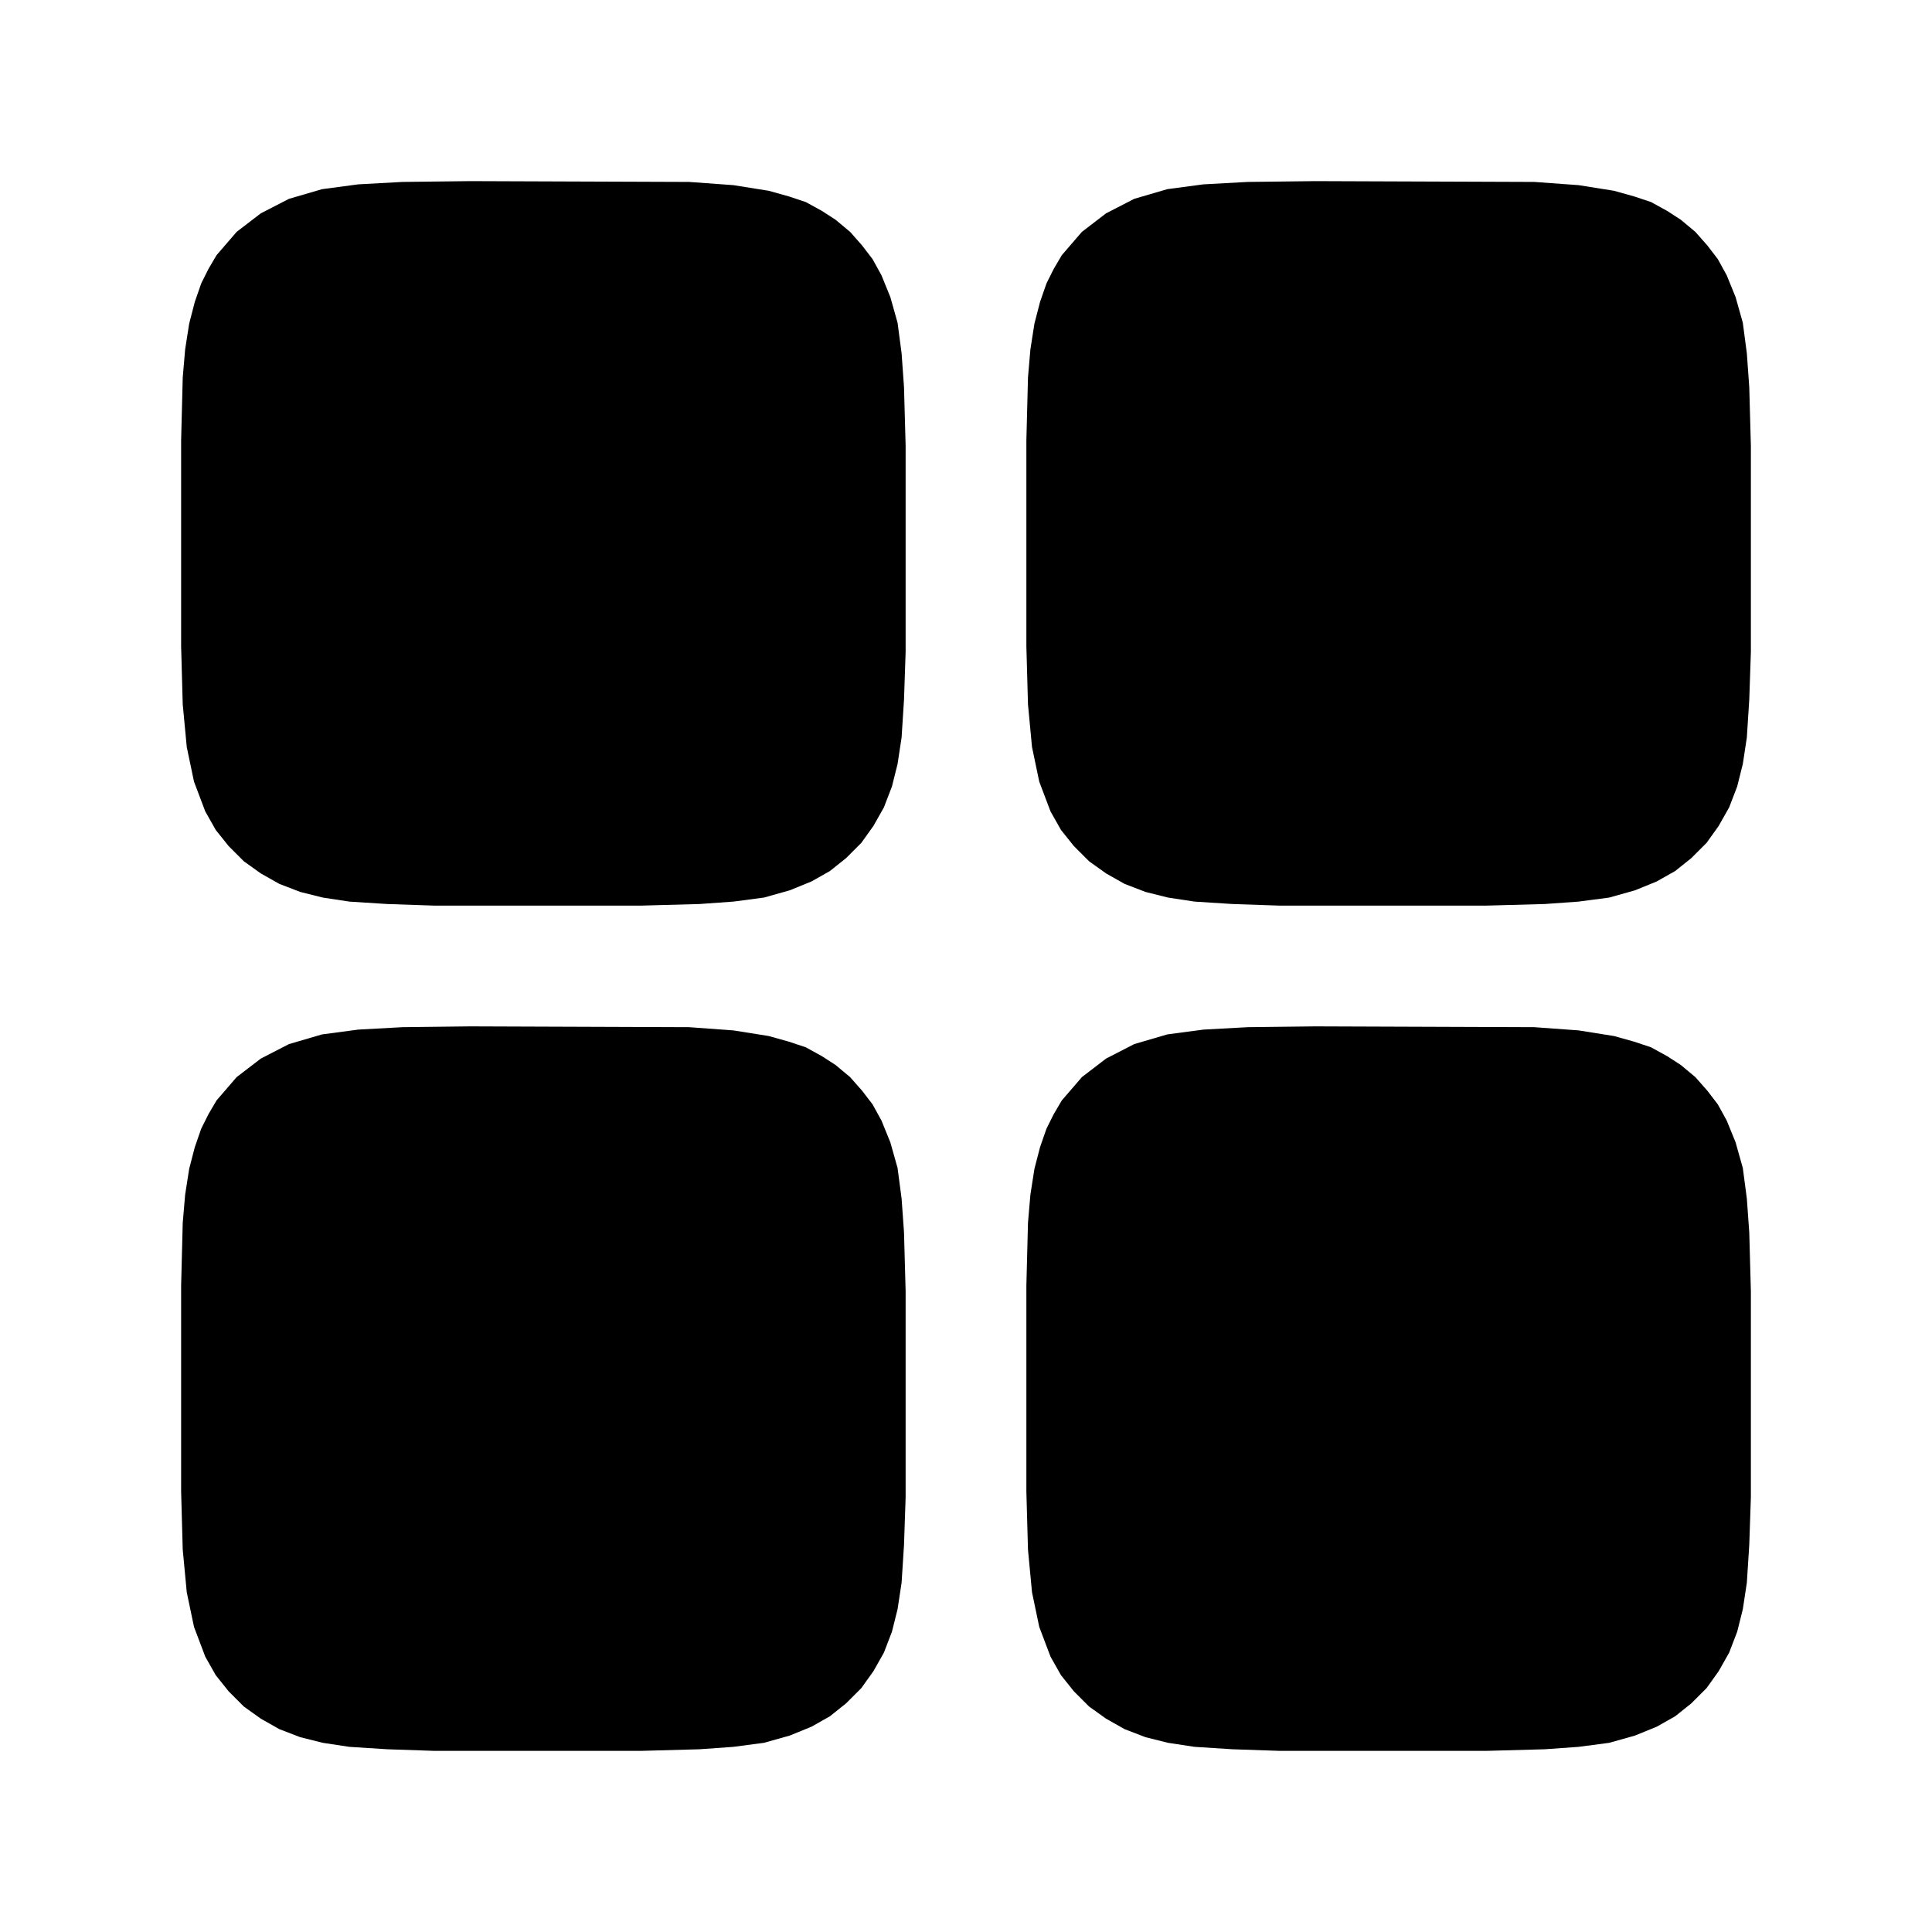
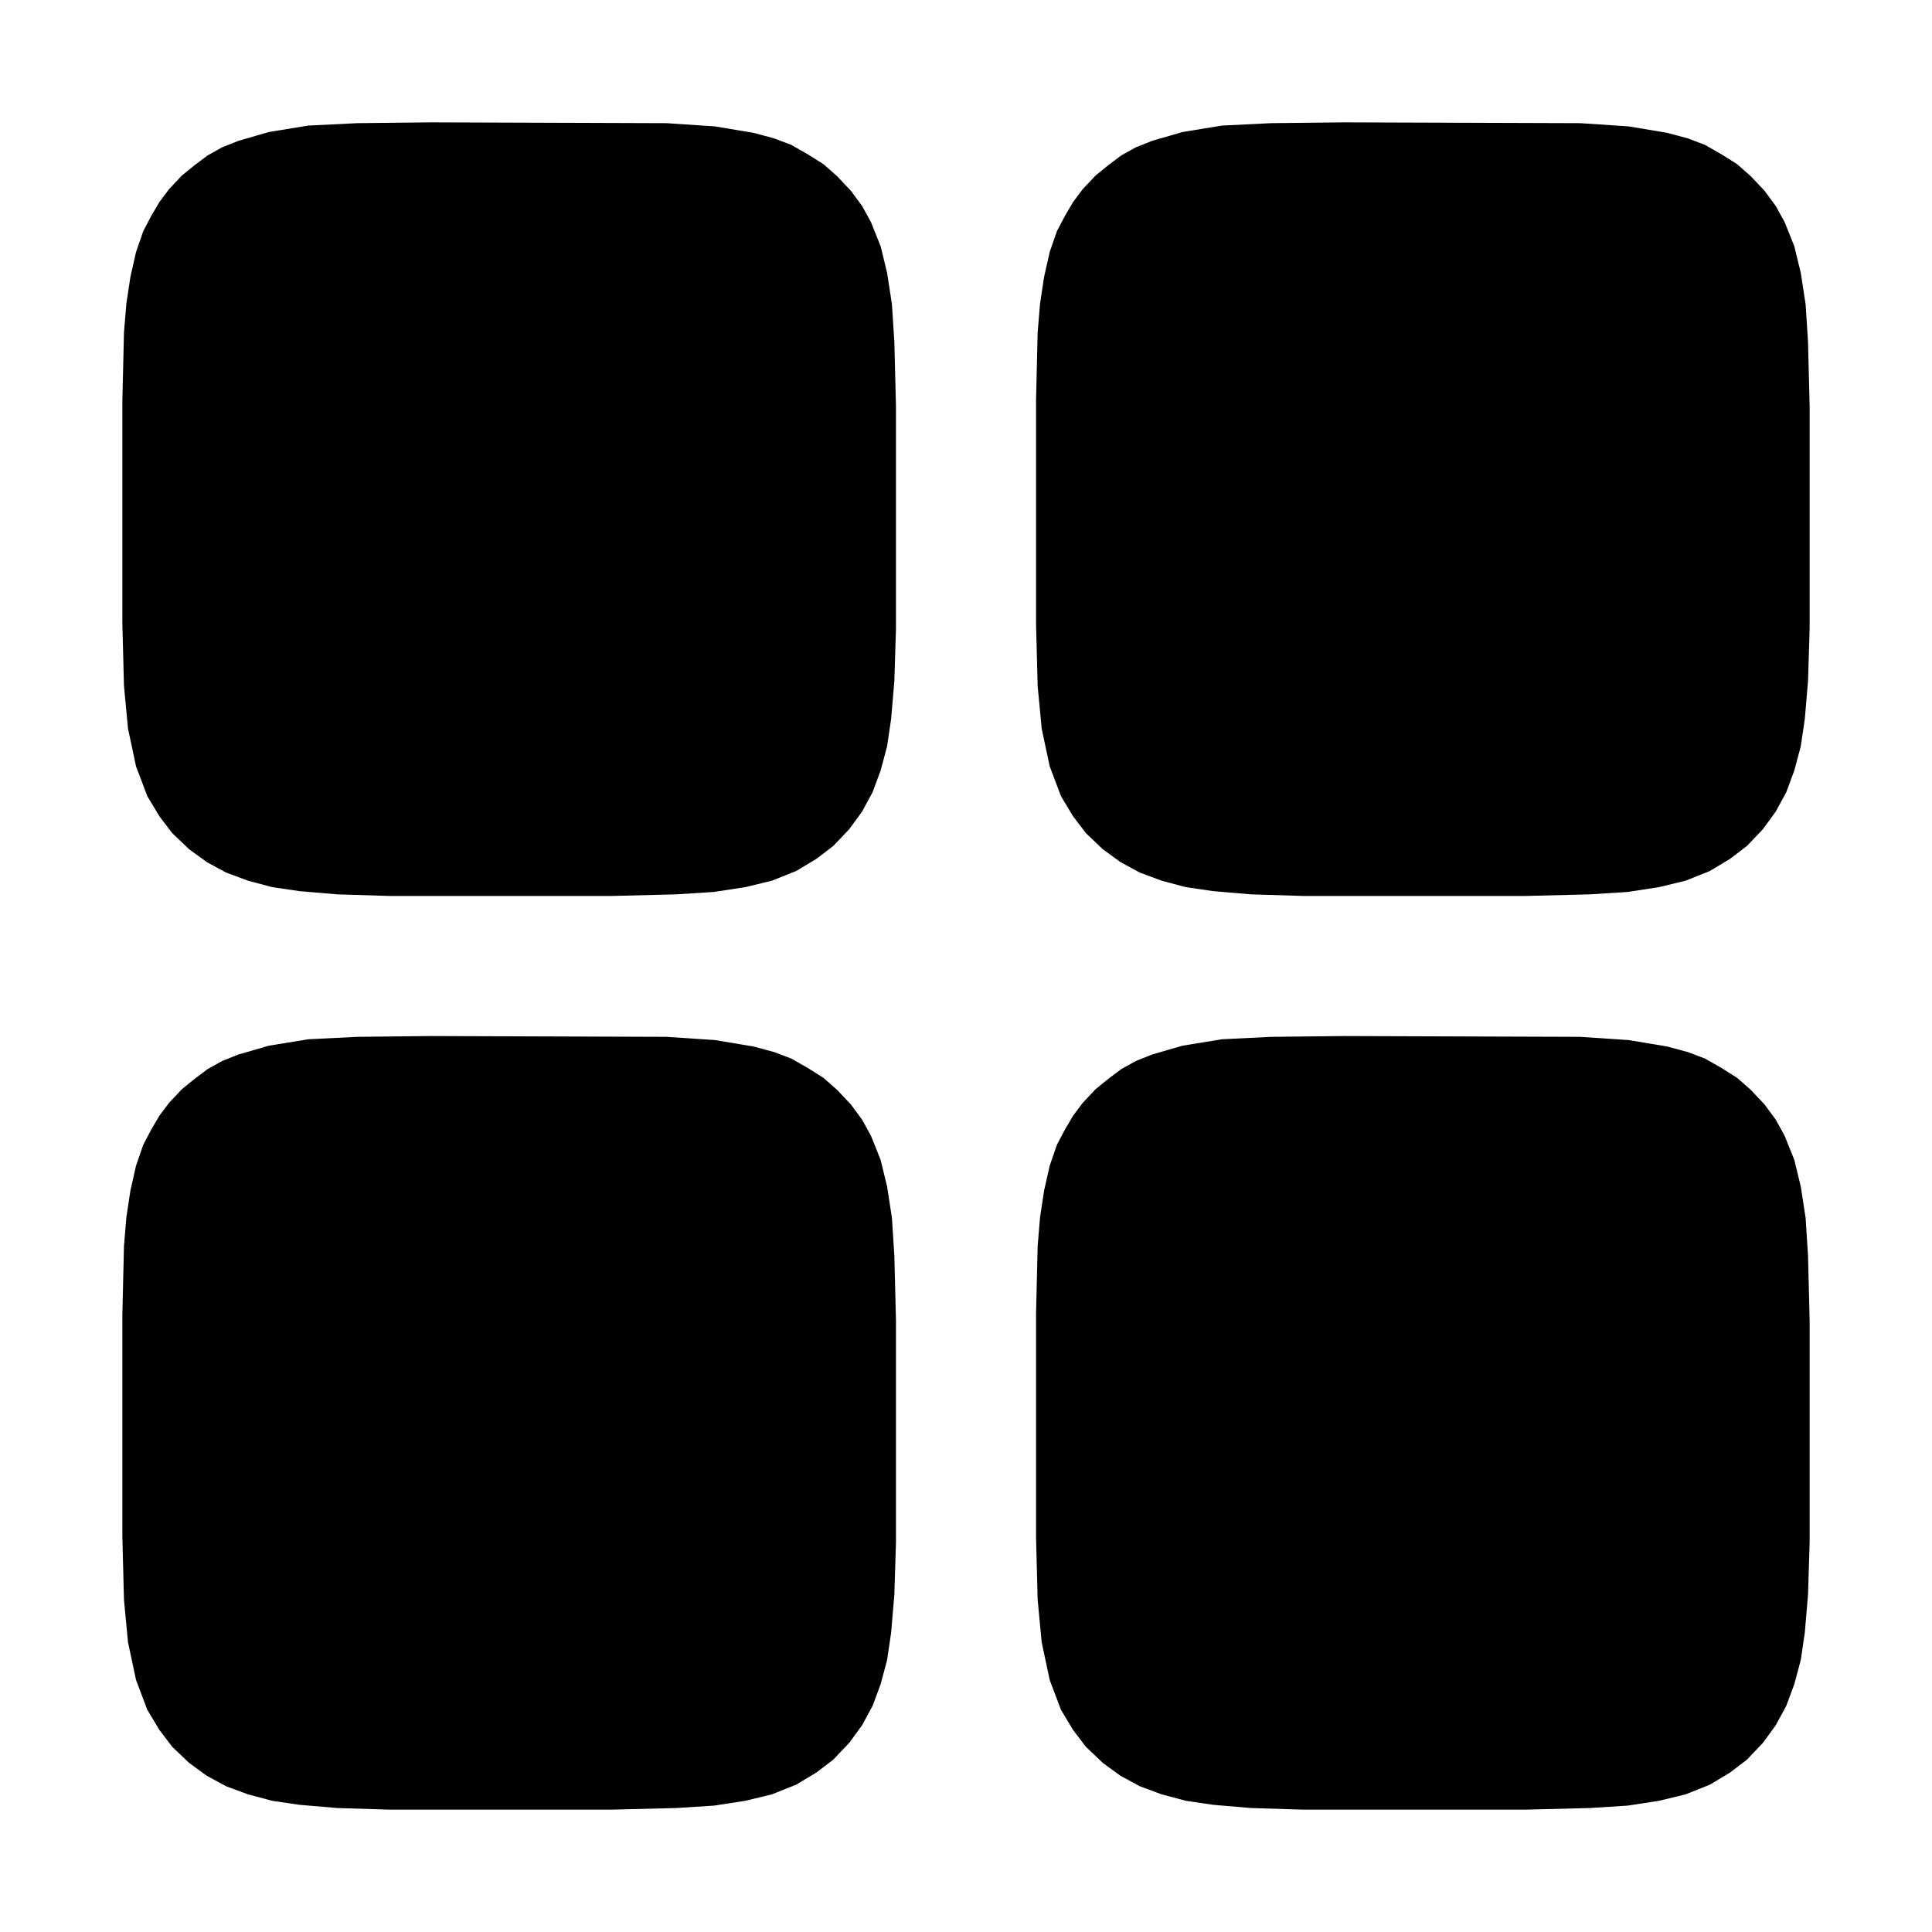
<svg xmlns="http://www.w3.org/2000/svg" viewBox="0 0 24 24" fill="currentColor">
-   <path fill-rule="evenodd" d="M16.34 12.75L15.5 12.76L14.95 12.79L14.5 12.85L14.09 12.97L13.74 13.15L13.44 13.38L13.19 13.67L13.09 13.84L13 14.02L12.92 14.25L12.85 14.52L12.8 14.84L12.77 15.19L12.75 15.97L12.75 18.53L12.77 19.25L12.82 19.78L12.91 20.21L13.05 20.58L13.18 20.81L13.34 21.01L13.53 21.2L13.74 21.35L13.97 21.48L14.23 21.58L14.51 21.65L14.84 21.7L15.31 21.73L15.9 21.75L18.46 21.75L19.19 21.73L19.61 21.7L19.99 21.65L20.31 21.56L20.58 21.45L20.81 21.32L21.01 21.16L21.2 20.97L21.35 20.76L21.48 20.53L21.58 20.27L21.65 19.99L21.7 19.66L21.73 19.19L21.75 18.6L21.75 16.04L21.73 15.31L21.7 14.89L21.65 14.51L21.56 14.19L21.45 13.92L21.34 13.72L21.21 13.55L21.06 13.38L20.88 13.23L20.71 13.12L20.51 13.01L20.3 12.94L20.05 12.87L19.61 12.8L19.06 12.76ZM16.34 2.25L15.5 2.26L14.95 2.29L14.5 2.35L14.09 2.47L13.74 2.65L13.44 2.88L13.19 3.17L13.09 3.34L13 3.52L12.92 3.75L12.85 4.02L12.8 4.34L12.77 4.69L12.75 5.47L12.75 8.03L12.77 8.75L12.82 9.28L12.91 9.71L13.05 10.08L13.18 10.31L13.34 10.51L13.53 10.7L13.74 10.85L13.97 10.98L14.23 11.08L14.51 11.15L14.84 11.2L15.31 11.23L15.9 11.25L18.46 11.25L19.19 11.23L19.61 11.2L19.99 11.15L20.31 11.06L20.58 10.95L20.81 10.82L21.01 10.66L21.2 10.47L21.35 10.26L21.48 10.03L21.58 9.77L21.65 9.49L21.7 9.16L21.73 8.69L21.75 8.1L21.75 5.54L21.73 4.81L21.7 4.39L21.65 4.01L21.56 3.69L21.45 3.42L21.34 3.22L21.21 3.05L21.06 2.88L20.88 2.73L20.71 2.62L20.51 2.51L20.3 2.44L20.05 2.37L19.61 2.3L19.06 2.26ZM5.84 12.75L5 12.76L4.45 12.79L4 12.85L3.59 12.97L3.24 13.15L2.94 13.38L2.69 13.67L2.59 13.84L2.5 14.02L2.42 14.25L2.35 14.52L2.3 14.84L2.27 15.19L2.25 15.97L2.25 18.53L2.27 19.25L2.32 19.78L2.41 20.21L2.55 20.58L2.68 20.81L2.84 21.01L3.03 21.2L3.24 21.35L3.47 21.48L3.73 21.58L4.01 21.65L4.34 21.7L4.81 21.73L5.4 21.75L7.96 21.75L8.69 21.73L9.11 21.7L9.49 21.65L9.81 21.56L10.08 21.45L10.31 21.32L10.51 21.16L10.7 20.97L10.85 20.76L10.98 20.53L11.08 20.27L11.15 19.99L11.2 19.66L11.23 19.19L11.25 18.6L11.25 16.04L11.23 15.31L11.2 14.89L11.15 14.51L11.06 14.19L10.95 13.92L10.84 13.72L10.71 13.55L10.56 13.38L10.38 13.23L10.21 13.12L10.01 13.01L9.8 12.94L9.55 12.87L9.11 12.8L8.56 12.76ZM5.84 2.25L5 2.26L4.45 2.29L4 2.35L3.59 2.47L3.24 2.65L2.94 2.88L2.69 3.17L2.59 3.34L2.5 3.52L2.42 3.75L2.35 4.02L2.3 4.34L2.27 4.69L2.25 5.47L2.25 8.03L2.27 8.75L2.32 9.28L2.41 9.71L2.55 10.08L2.68 10.31L2.84 10.51L3.03 10.7L3.24 10.85L3.47 10.98L3.73 11.08L4.01 11.15L4.34 11.2L4.81 11.23L5.4 11.25L7.96 11.25L8.69 11.23L9.11 11.2L9.49 11.15L9.81 11.06L10.08 10.95L10.31 10.82L10.51 10.66L10.7 10.47L10.85 10.26L10.98 10.03L11.08 9.77L11.15 9.49L11.2 9.16L11.23 8.69L11.25 8.1L11.25 5.54L11.23 4.81L11.2 4.39L11.15 4.01L11.06 3.69L10.95 3.42L10.84 3.22L10.71 3.05L10.56 2.88L10.38 2.73L10.21 2.62L10.01 2.51L9.8 2.44L9.55 2.37L9.11 2.3L8.56 2.26Z" />
+   <path fill-rule="evenodd" d="M16.7 1.52L15.79 1.53L15.18 1.56L14.69 1.64L14.31 1.75L14.11 1.83L13.93 1.93L13.77 2.05L13.61 2.18L13.45 2.35L13.33 2.51L13.23 2.68L13.13 2.87L13.04 3.13L12.97 3.44L12.92 3.77L12.89 4.13L12.87 4.98L12.87 7.74L12.89 8.52L12.94 9.05L13.04 9.52L13.18 9.89L13.33 10.14L13.49 10.35L13.7 10.55L13.92 10.71L14.16 10.84L14.43 10.94L14.73 11.02L15.07 11.07L15.54 11.11L16.19 11.13L18.95 11.13L19.75 11.11L20.22 11.08L20.61 11.02L20.94 10.94L21.24 10.82L21.49 10.67L21.7 10.51L21.9 10.3L22.06 10.08L22.19 9.84L22.29 9.57L22.37 9.27L22.42 8.93L22.46 8.46L22.48 7.81L22.48 5.05L22.46 4.25L22.43 3.78L22.37 3.39L22.29 3.06L22.17 2.76L22.06 2.56L21.92 2.37L21.75 2.19L21.58 2.04L21.39 1.92L21.18 1.8L20.97 1.72L20.71 1.65L20.23 1.57L19.63 1.53ZM16.7 12.87L15.79 12.88L15.18 12.91L14.69 12.99L14.31 13.1L14.11 13.18L13.93 13.28L13.77 13.4L13.61 13.53L13.45 13.7L13.33 13.86L13.23 14.03L13.13 14.22L13.04 14.48L12.97 14.79L12.92 15.12L12.89 15.48L12.87 16.33L12.87 19.09L12.89 19.87L12.94 20.4L13.04 20.87L13.18 21.24L13.33 21.49L13.49 21.7L13.7 21.9L13.92 22.06L14.16 22.19L14.43 22.29L14.73 22.37L15.07 22.42L15.54 22.46L16.19 22.48L18.95 22.48L19.75 22.46L20.22 22.43L20.61 22.37L20.94 22.29L21.24 22.17L21.49 22.02L21.7 21.86L21.9 21.65L22.06 21.43L22.19 21.19L22.29 20.92L22.37 20.62L22.42 20.28L22.46 19.81L22.48 19.16L22.48 16.4L22.46 15.6L22.43 15.13L22.37 14.74L22.29 14.41L22.17 14.11L22.06 13.91L21.92 13.72L21.75 13.54L21.58 13.39L21.39 13.27L21.18 13.15L20.97 13.07L20.71 13L20.23 12.92L19.63 12.88ZM5.35 1.52L4.44 1.53L3.83 1.56L3.34 1.64L2.96 1.75L2.76 1.83L2.58 1.93L2.42 2.05L2.26 2.18L2.1 2.35L1.98 2.51L1.88 2.68L1.78 2.87L1.69 3.13L1.62 3.44L1.57 3.77L1.54 4.13L1.52 4.98L1.52 7.74L1.54 8.52L1.59 9.05L1.69 9.52L1.83 9.89L1.98 10.14L2.14 10.35L2.35 10.55L2.57 10.71L2.81 10.84L3.08 10.94L3.38 11.02L3.72 11.07L4.19 11.11L4.84 11.13L7.6 11.13L8.4 11.11L8.87 11.08L9.26 11.02L9.59 10.94L9.89 10.82L10.14 10.67L10.35 10.51L10.55 10.3L10.71 10.08L10.84 9.84L10.94 9.57L11.02 9.27L11.07 8.93L11.11 8.46L11.13 7.81L11.13 5.05L11.11 4.25L11.08 3.78L11.02 3.39L10.94 3.06L10.82 2.76L10.71 2.56L10.57 2.37L10.4 2.19L10.23 2.04L10.04 1.92L9.83 1.8L9.62 1.72L9.36 1.65L8.88 1.57L8.28 1.53ZM5.35 12.87L4.44 12.88L3.83 12.91L3.34 12.99L2.96 13.1L2.76 13.18L2.58 13.28L2.42 13.4L2.26 13.53L2.1 13.7L1.98 13.86L1.88 14.03L1.78 14.22L1.69 14.48L1.62 14.79L1.57 15.12L1.54 15.48L1.52 16.33L1.52 19.09L1.54 19.87L1.59 20.4L1.69 20.87L1.83 21.24L1.98 21.49L2.14 21.7L2.35 21.9L2.57 22.06L2.81 22.19L3.08 22.29L3.38 22.37L3.72 22.42L4.19 22.46L4.84 22.48L7.6 22.48L8.4 22.46L8.87 22.43L9.26 22.37L9.59 22.29L9.89 22.17L10.14 22.02L10.35 21.86L10.55 21.65L10.71 21.43L10.84 21.19L10.94 20.92L11.02 20.62L11.07 20.28L11.11 19.81L11.13 19.16L11.13 16.4L11.11 15.6L11.08 15.13L11.02 14.74L10.94 14.41L10.82 14.11L10.71 13.91L10.57 13.72L10.4 13.54L10.23 13.39L10.04 13.27L9.83 13.15L9.62 13.07L9.36 13L8.88 12.92L8.28 12.88Z" />
</svg>
